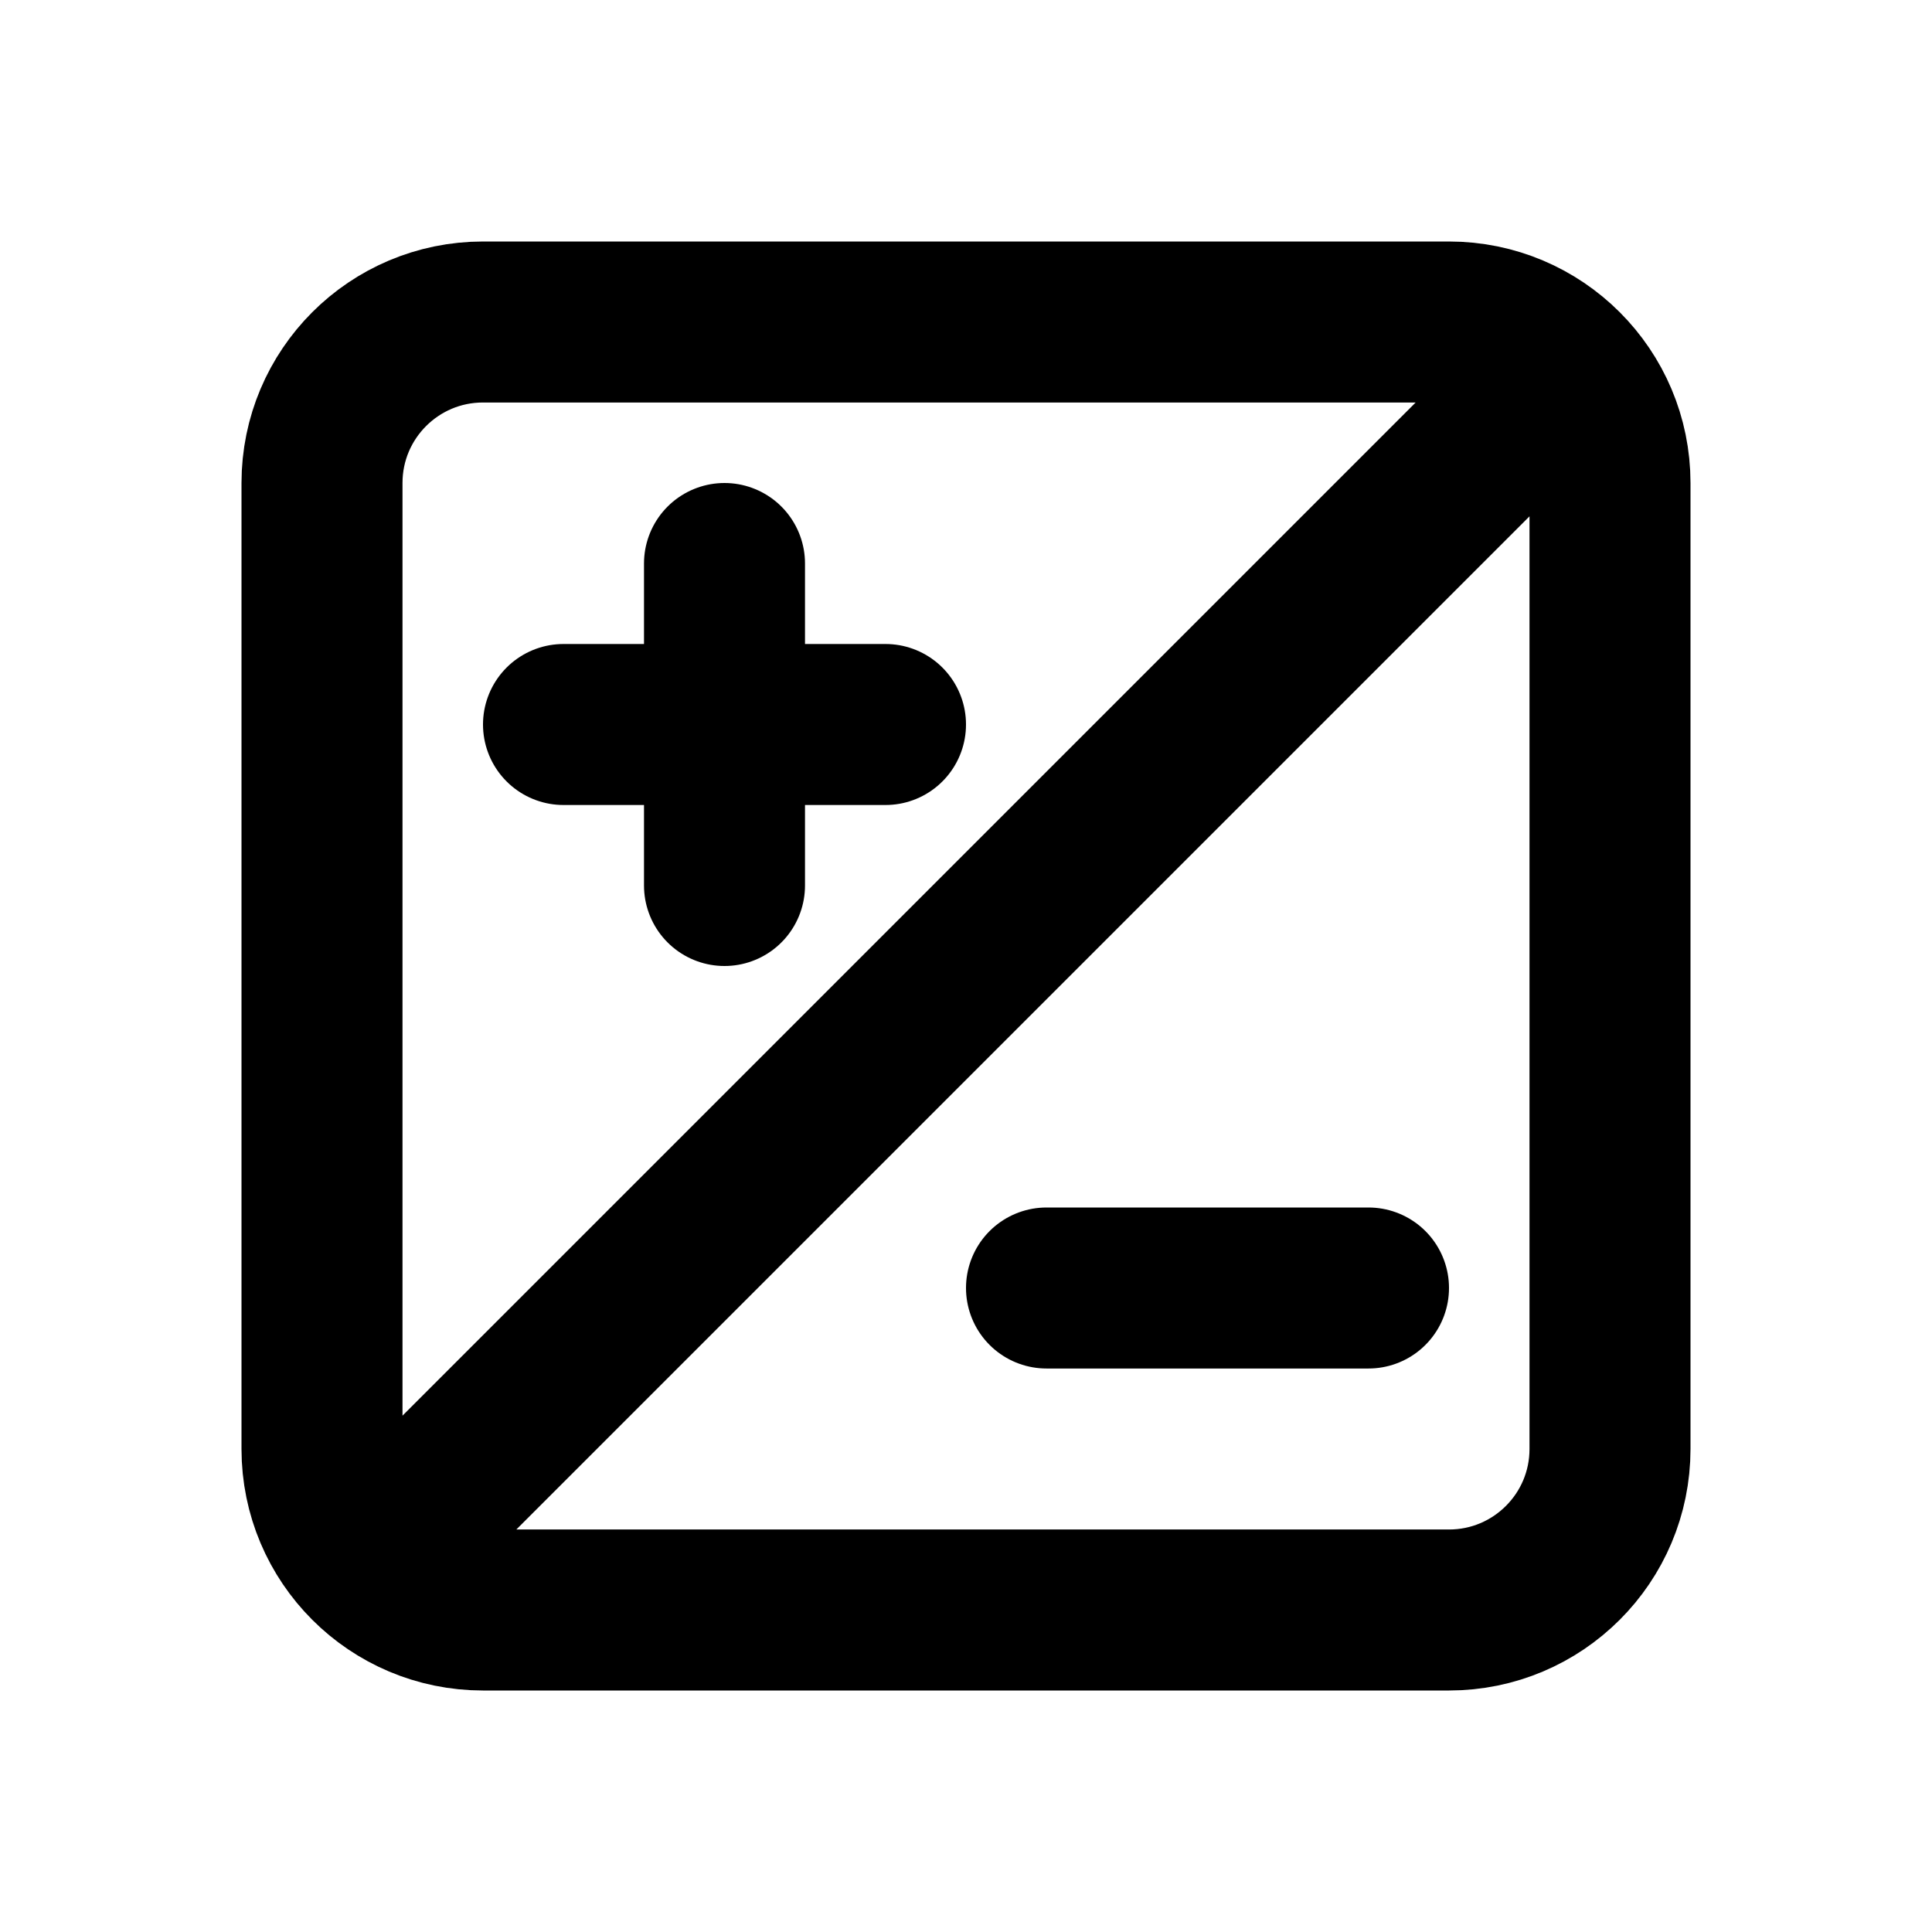
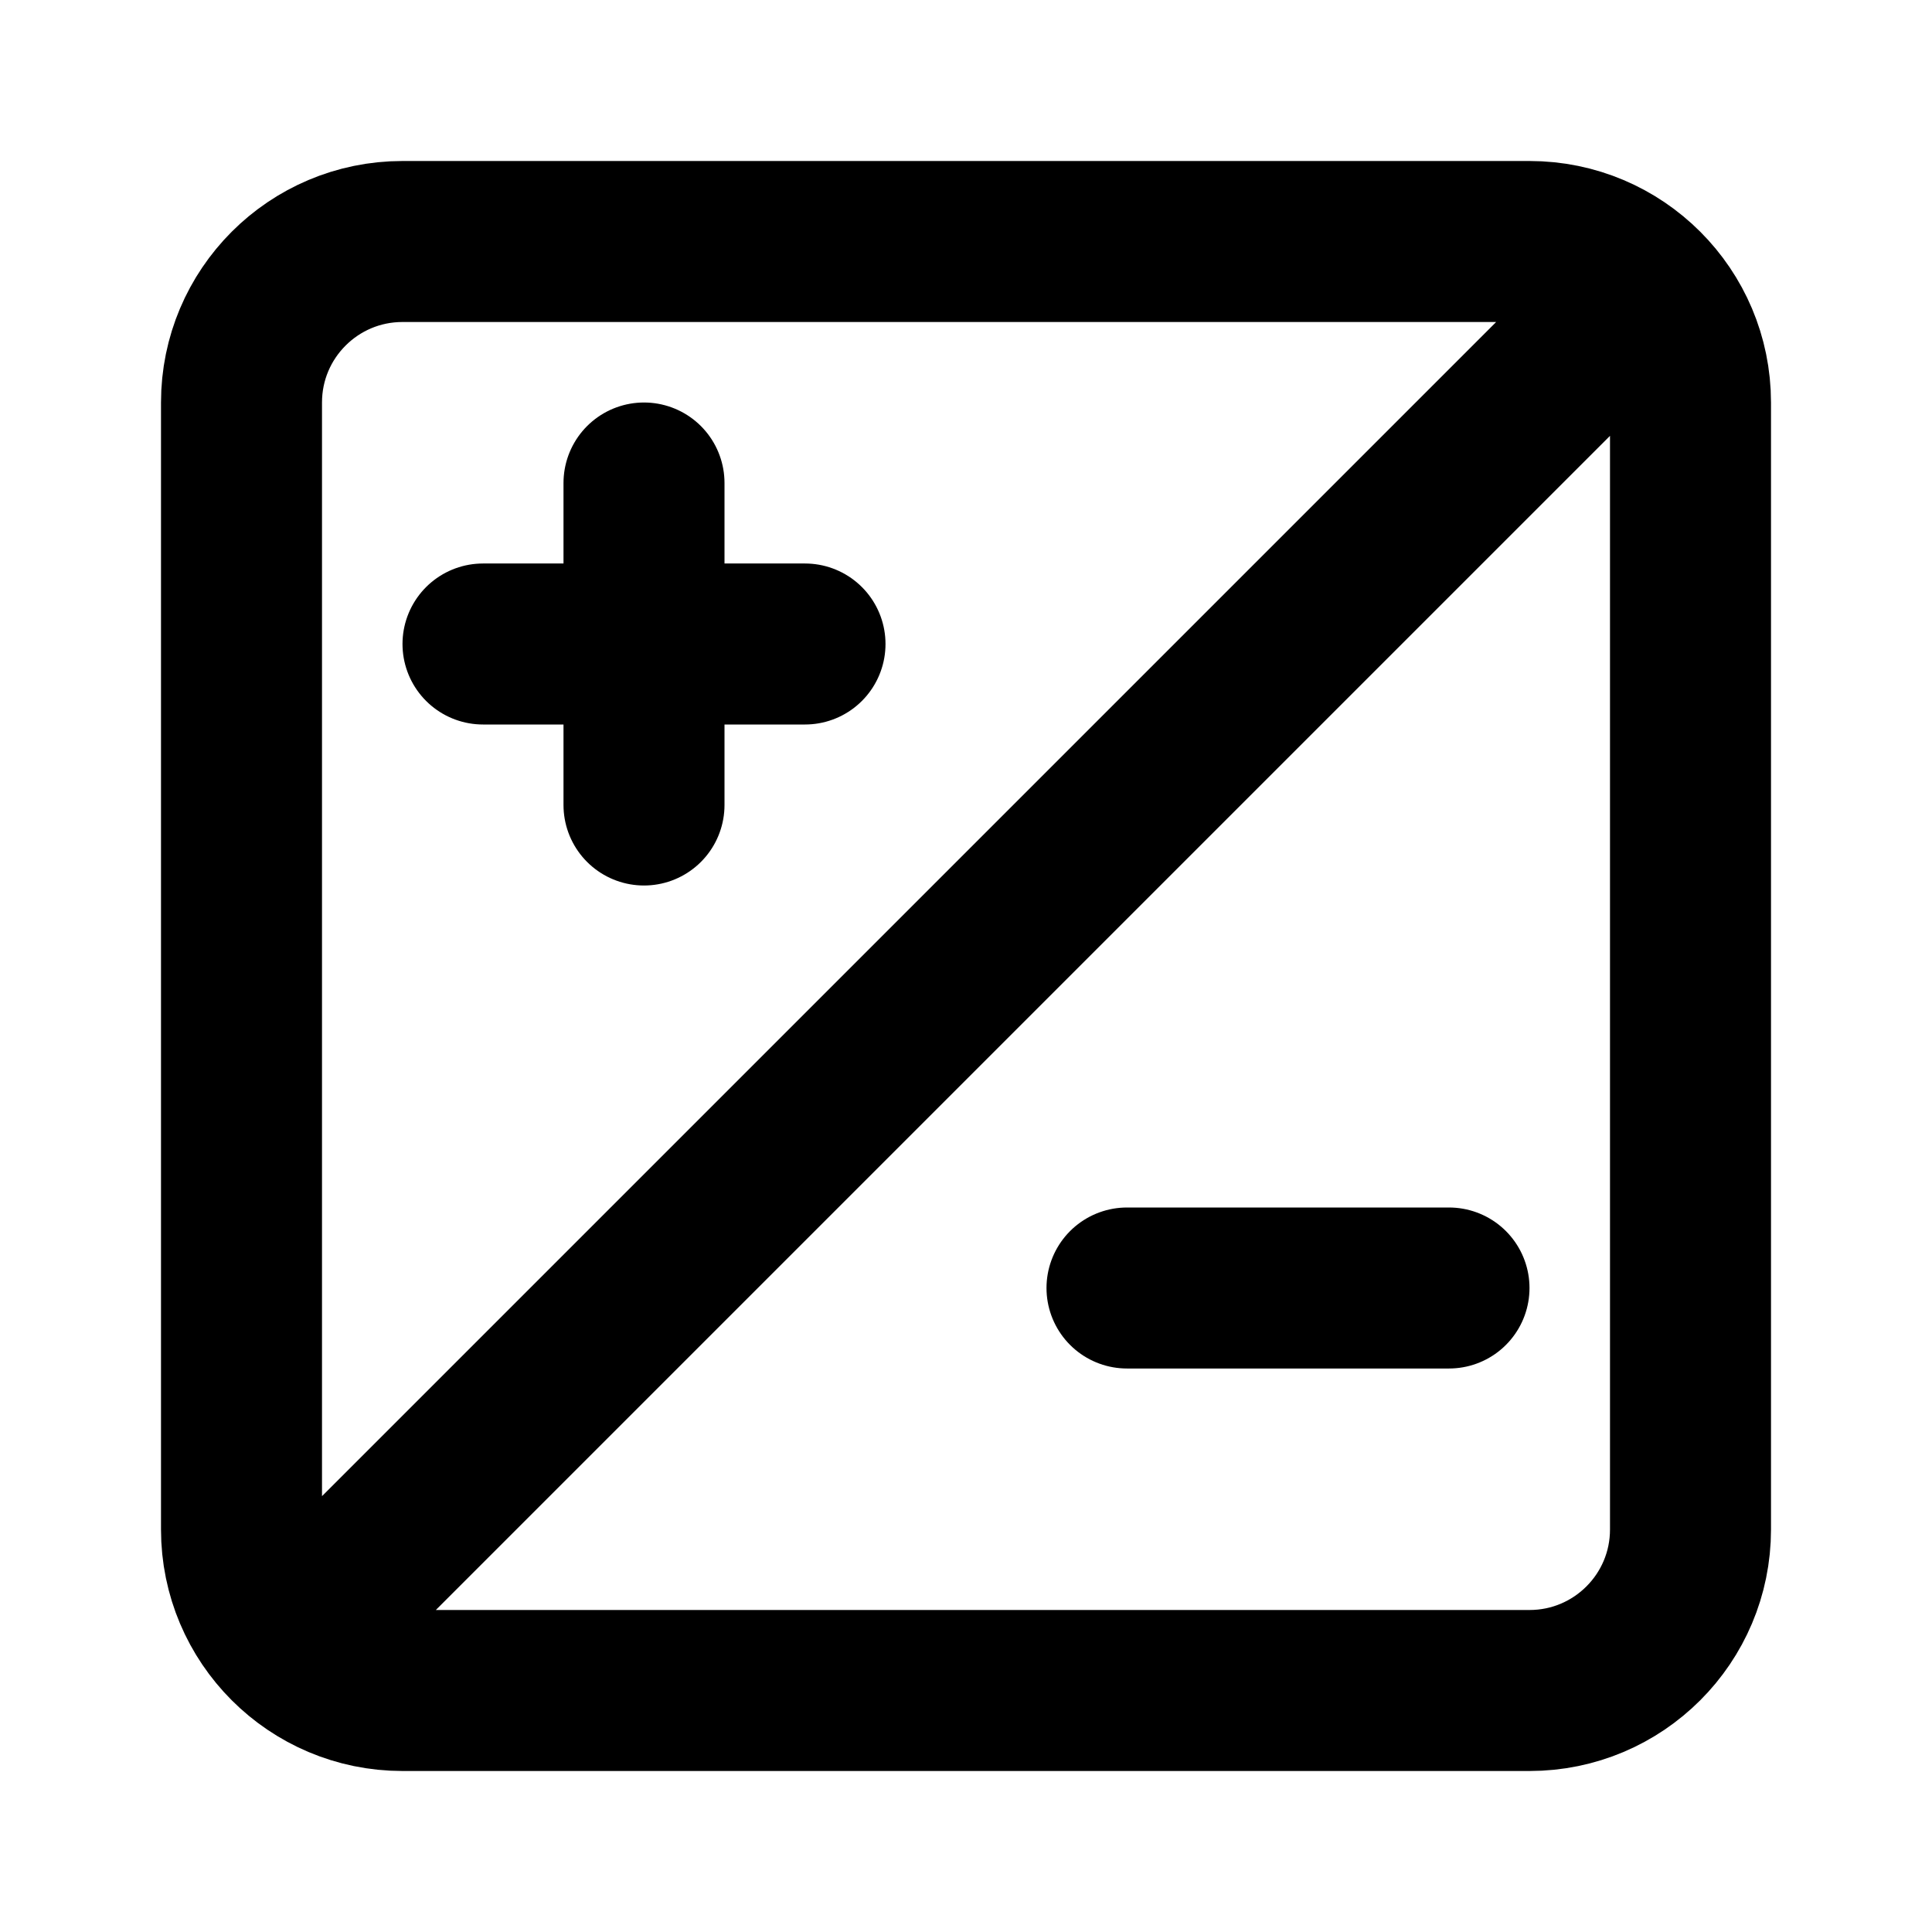
<svg xmlns="http://www.w3.org/2000/svg" fill="none" stroke="currentColor" stroke-linecap="round" stroke-linejoin="round" stroke-width="2" viewBox="0 0 24 24">
  <path stroke="none" d="M0 0h24v24H0z" />
-   <path d="M4 6a2 2 0 0 1 2-2h12a2 2 0 0 1 2 2v12a2 2 0 0 1-2 2H6a2 2 0 0 1-2-2zM4.6 19.4 19.4 4.6M7 9h4M9 7v4M13 16h4" />
+   <path d="M3.6 20.4 20.4 3.6M6 8h4M8 6v4M14 16h4M3 5a2 2 0 0 1 2-2h14a2 2 0 0 1 2 2v14a2 2 0 0 1-2 2H5a2 2 0 0 1-2-2z" />
</svg>
